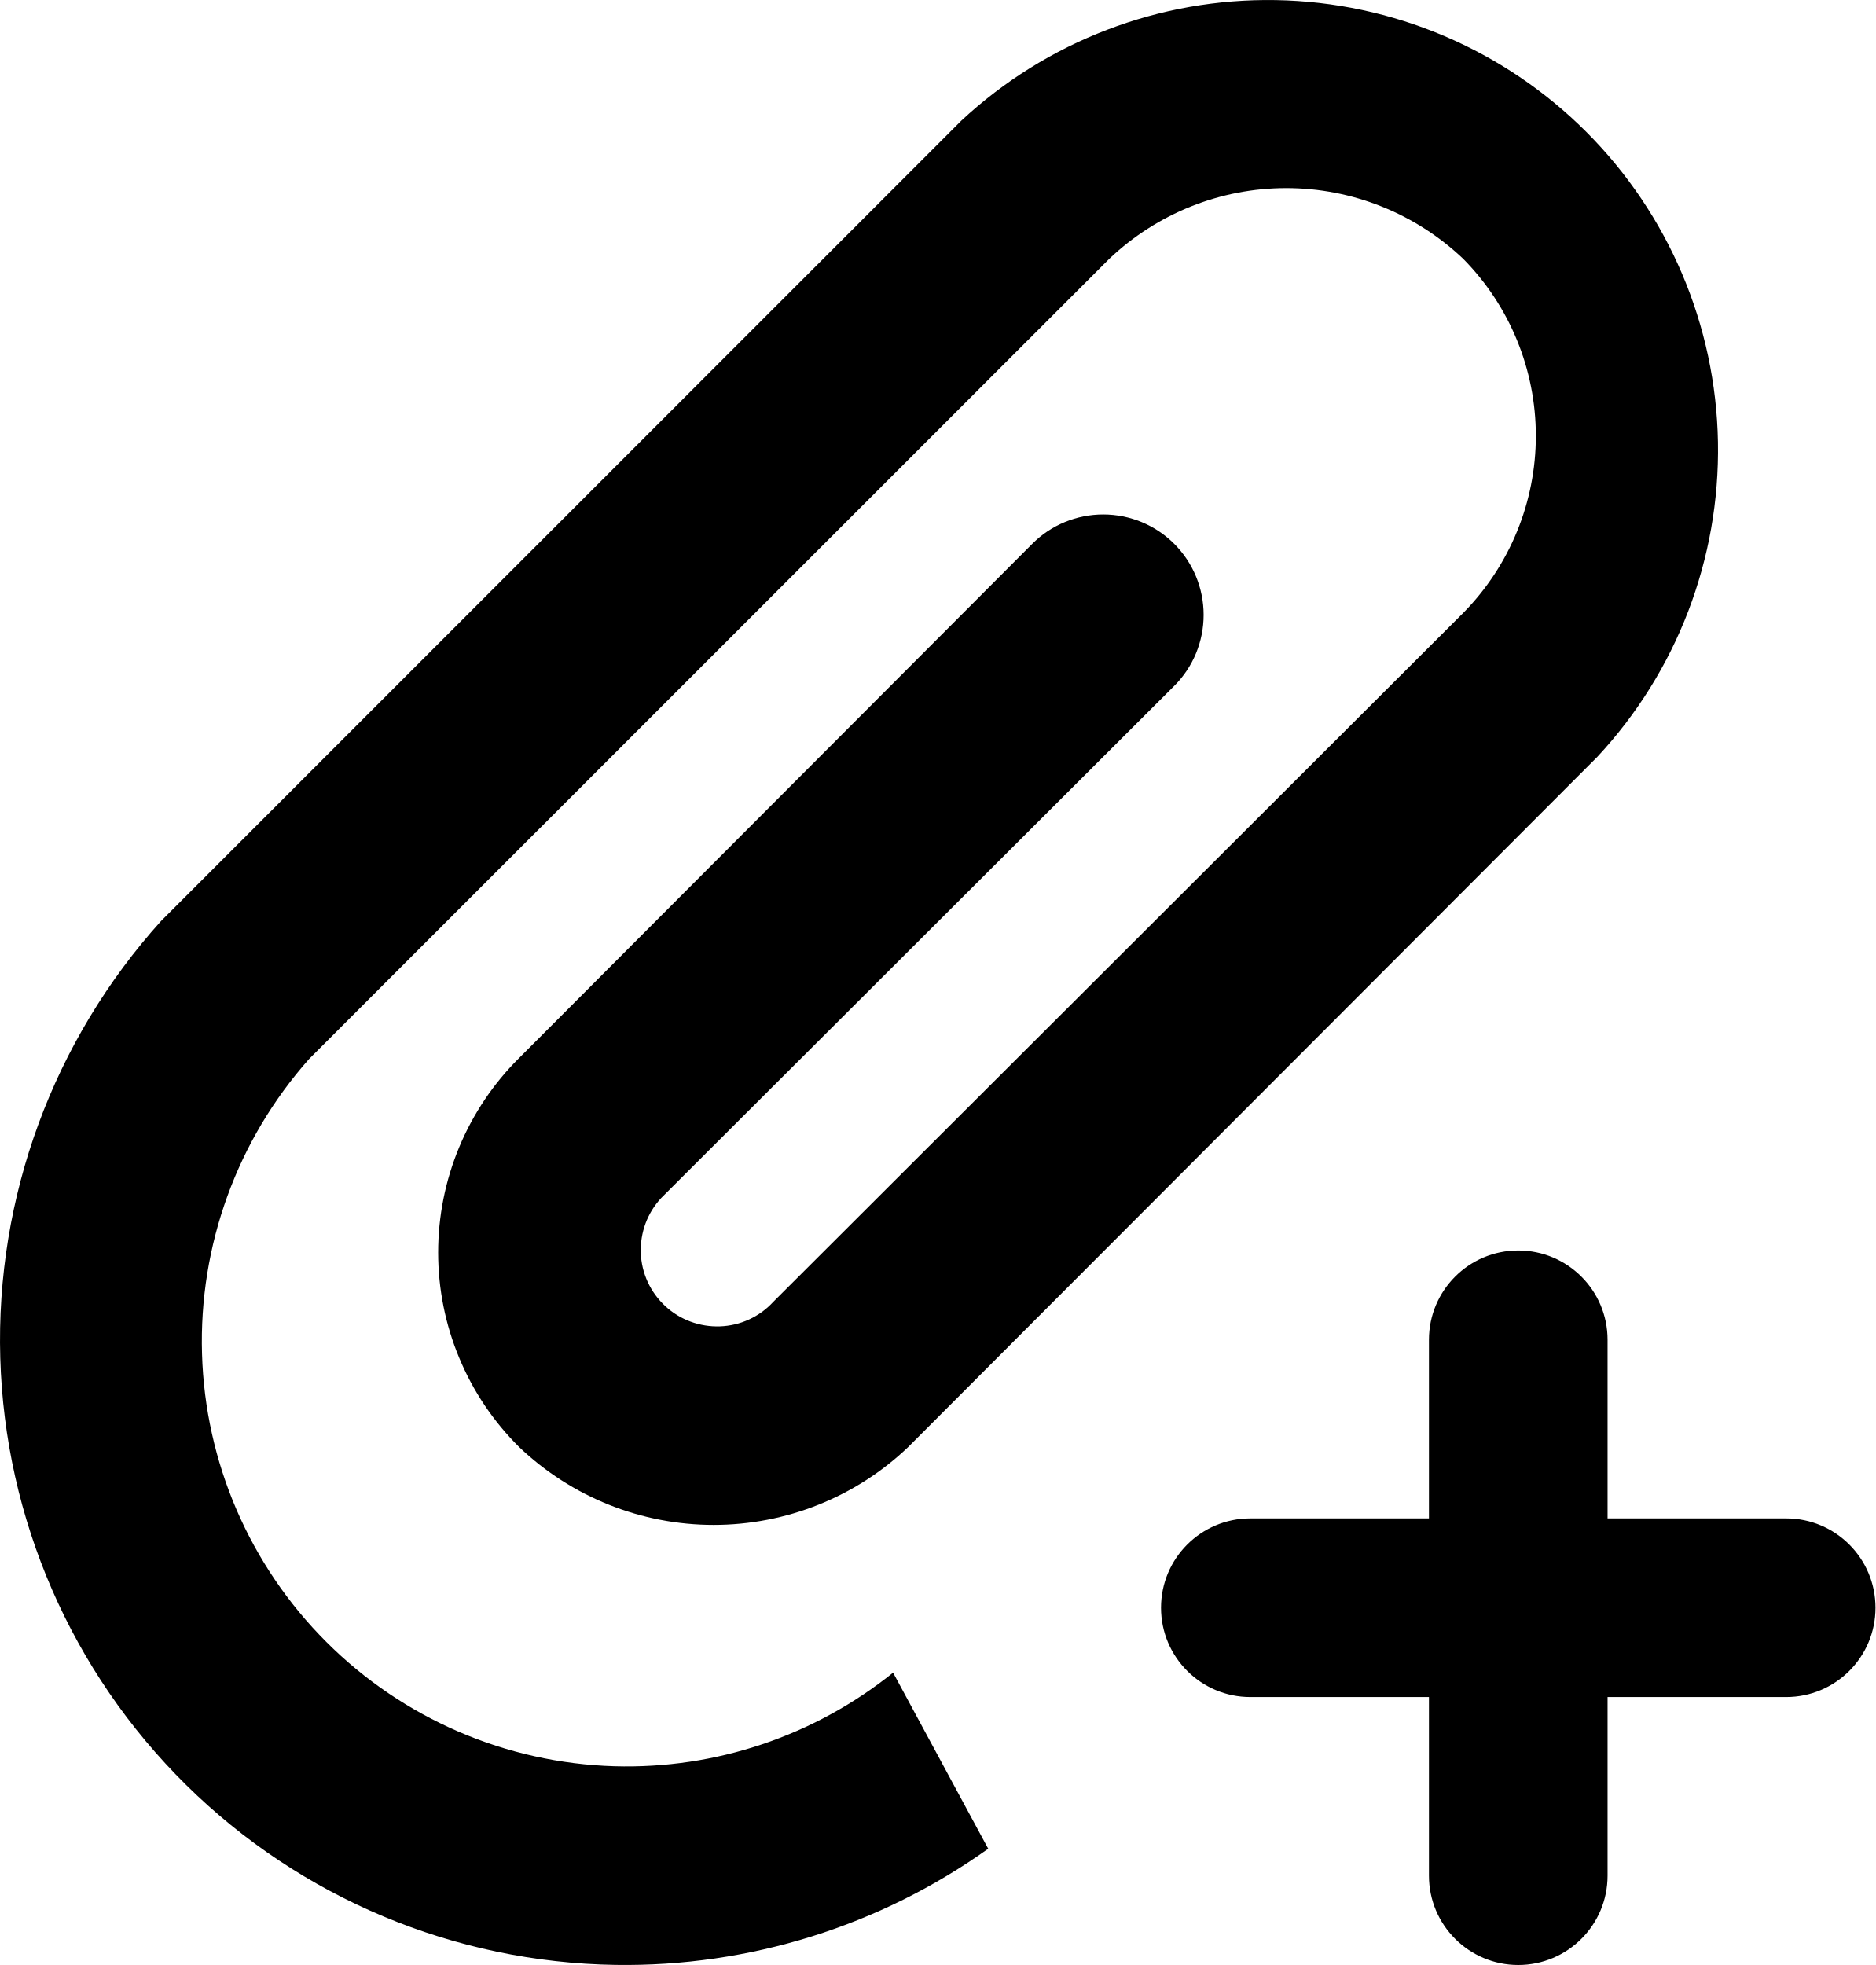
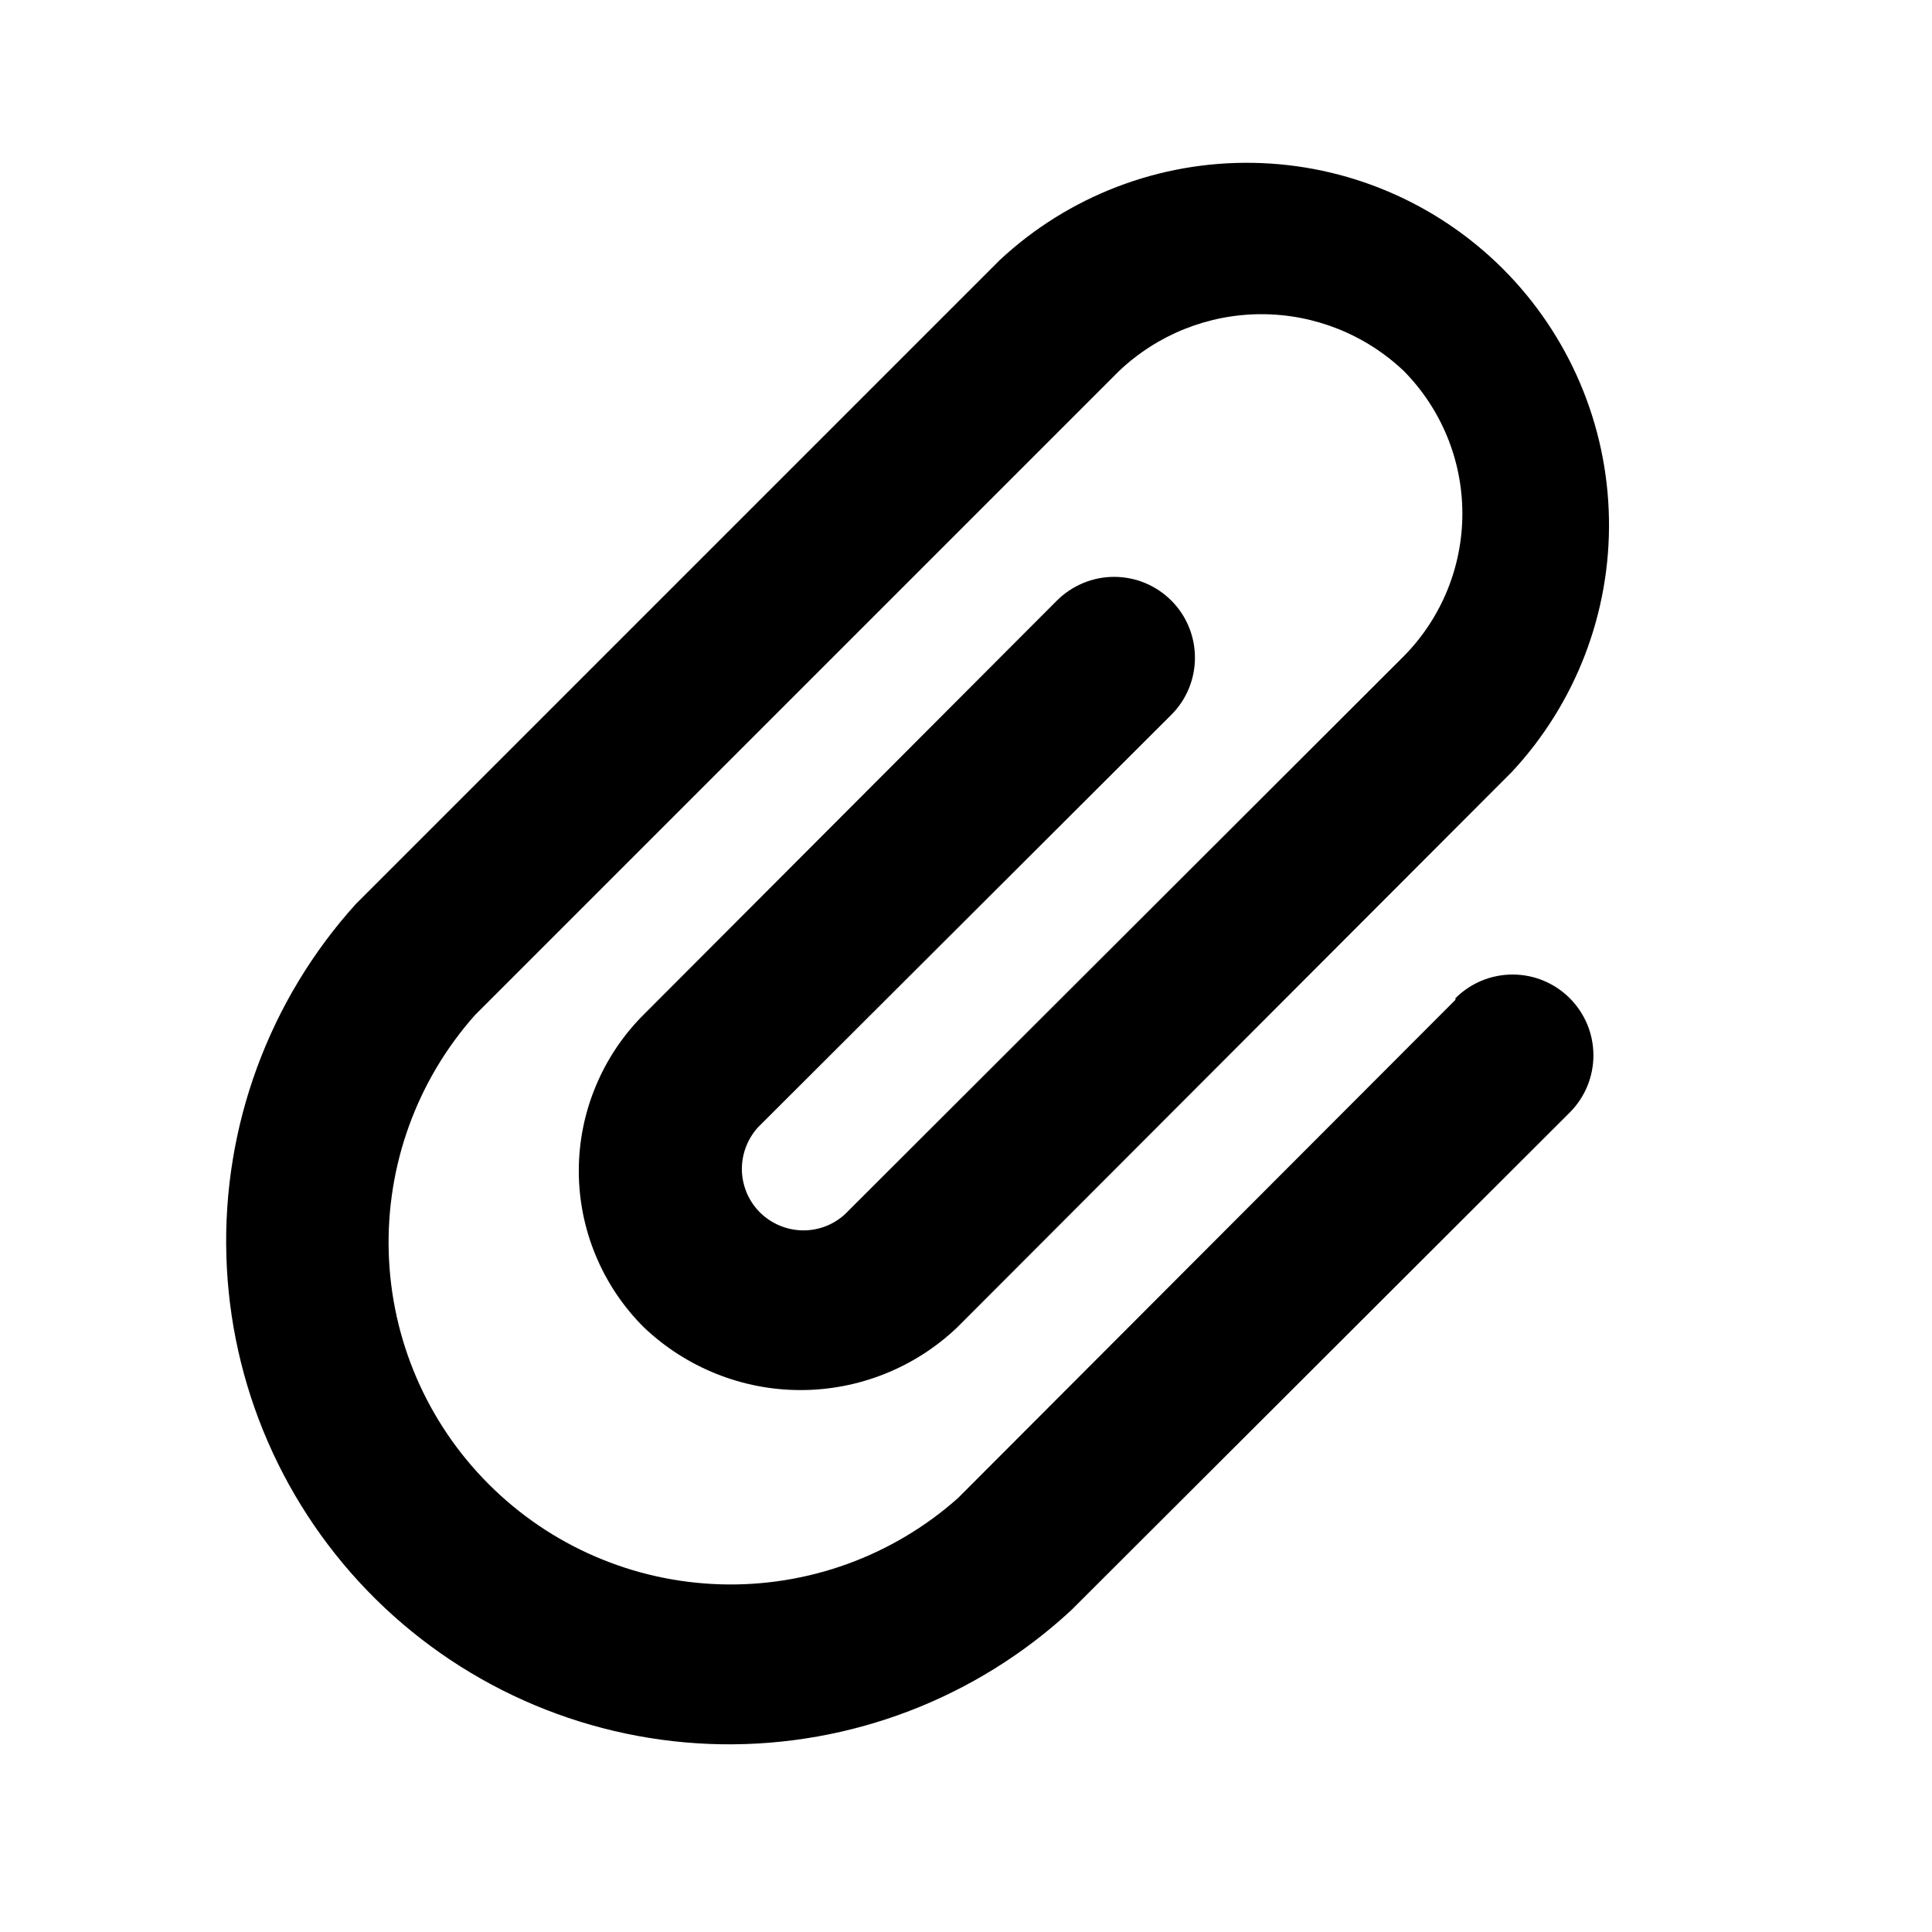
- <svg xmlns="http://www.w3.org/2000/svg" width="21" height="22" viewBox="0 0 21 22" fill="none">
-   <path fill-rule="evenodd" clip-rule="evenodd" d="M6.879 19.775C8.013 19.808 9.119 19.435 10 18.727L11.065 20.698C9.855 21.561 8.394 22.022 6.892 21.999C5.089 21.972 3.367 21.25 2.084 19.984C0.8 18.718 0.055 17.005 0.003 15.203C-0.049 13.402 0.596 11.649 1.804 10.311L10.763 1.352C11.718 0.462 12.981 -0.022 14.287 0.001C15.592 0.024 16.838 0.553 17.761 1.476C18.684 2.399 19.213 3.645 19.236 4.95C19.259 6.256 18.775 7.519 17.885 8.474L10.169 16.201C9.582 16.761 8.802 17.073 7.991 17.073C7.18 17.073 6.4 16.761 5.813 16.201C5.526 15.916 5.297 15.577 5.142 15.203C4.986 14.829 4.906 14.428 4.906 14.023C4.906 13.618 4.986 13.217 5.142 12.843C5.297 12.47 5.526 12.13 5.813 11.845L11.558 6.089C11.768 5.878 12.055 5.76 12.353 5.76C12.651 5.76 12.937 5.878 13.148 6.089C13.359 6.3 13.477 6.586 13.477 6.884C13.477 7.183 13.359 7.469 13.148 7.679L7.403 13.413C7.327 13.495 7.267 13.592 7.228 13.697C7.189 13.803 7.171 13.915 7.175 14.027C7.179 14.139 7.205 14.249 7.252 14.352C7.299 14.454 7.366 14.546 7.448 14.622C7.53 14.699 7.627 14.758 7.732 14.797C7.838 14.836 7.95 14.854 8.062 14.85C8.174 14.846 8.285 14.82 8.387 14.773C8.489 14.726 8.581 14.66 8.657 14.577L16.384 6.862C16.905 6.334 17.197 5.622 17.197 4.88C17.197 4.138 16.905 3.426 16.384 2.898C15.849 2.39 15.14 2.106 14.402 2.106C13.664 2.106 12.955 2.39 12.42 2.898L3.461 11.856C2.655 12.764 2.226 13.945 2.262 15.158C2.297 16.371 2.795 17.525 3.654 18.383C4.512 19.241 5.666 19.739 6.879 19.775ZM16 15C16 14.448 16.448 14 17 14C17.552 14 18 14.448 18 15V17H20C20.552 17 21 17.448 21 18C21 18.552 20.552 19 20 19H18V21C18 21.552 17.552 22 17 22C16.448 22 16 21.552 16 21V19H14C13.448 19 13 18.552 13 18C13 17.448 13.448 17 14 17H16V15Z" fill="currentColor" />
+ <svg xmlns="http://www.w3.org/2000/svg" width="24" height="24" viewBox="0 0 24 24" fill="none">
+   <path d="M18.08 12.42L11.9 18.61C11.09 19.33 10.035 19.713 8.952 19.681C7.868 19.649 6.838 19.205 6.072 18.438C5.305 17.672 4.861 16.642 4.829 15.558C4.797 14.475 5.18 13.42 5.9 12.61L13.9 4.61C14.378 4.156 15.011 3.903 15.67 3.903C16.329 3.903 16.962 4.156 17.44 4.61C17.905 5.082 18.166 5.717 18.166 6.38C18.166 7.043 17.905 7.678 17.44 8.15L10.54 15.04C10.472 15.114 10.39 15.173 10.299 15.215C10.207 15.257 10.109 15.28 10.008 15.284C9.908 15.287 9.808 15.271 9.714 15.236C9.62 15.201 9.534 15.148 9.46 15.08C9.387 15.012 9.327 14.93 9.285 14.838C9.244 14.747 9.22 14.649 9.216 14.548C9.213 14.448 9.229 14.348 9.264 14.254C9.299 14.16 9.352 14.073 9.42 14L14.55 8.88C14.739 8.692 14.844 8.436 14.844 8.17C14.844 7.904 14.739 7.648 14.55 7.46C14.362 7.272 14.107 7.166 13.84 7.166C13.574 7.166 13.319 7.272 13.13 7.46L8 12.6C7.743 12.855 7.54 13.158 7.401 13.492C7.262 13.825 7.19 14.183 7.19 14.545C7.19 14.907 7.262 15.265 7.401 15.598C7.54 15.932 7.743 16.235 8 16.49C8.525 16.989 9.221 17.268 9.945 17.268C10.669 17.268 11.366 16.989 11.89 16.49L18.78 9.59C19.575 8.737 20.008 7.609 19.987 6.443C19.967 5.277 19.494 4.165 18.67 3.34C17.845 2.516 16.733 2.043 15.567 2.023C14.402 2.002 13.273 2.435 12.42 3.23L4.42 11.23C3.341 12.425 2.765 13.99 2.812 15.599C2.858 17.208 3.524 18.737 4.67 19.868C5.816 20.998 7.354 21.643 8.963 21.668C10.573 21.692 12.13 21.095 13.31 20L19.5 13.82C19.593 13.727 19.667 13.616 19.718 13.494C19.768 13.372 19.794 13.242 19.794 13.11C19.794 12.978 19.768 12.848 19.718 12.726C19.667 12.604 19.593 12.493 19.5 12.4C19.407 12.307 19.296 12.233 19.174 12.182C19.053 12.132 18.922 12.106 18.79 12.106C18.658 12.106 18.528 12.132 18.406 12.182C18.284 12.233 18.173 12.307 18.08 12.4V12.42Z" fill="currentColor" />
</svg>
